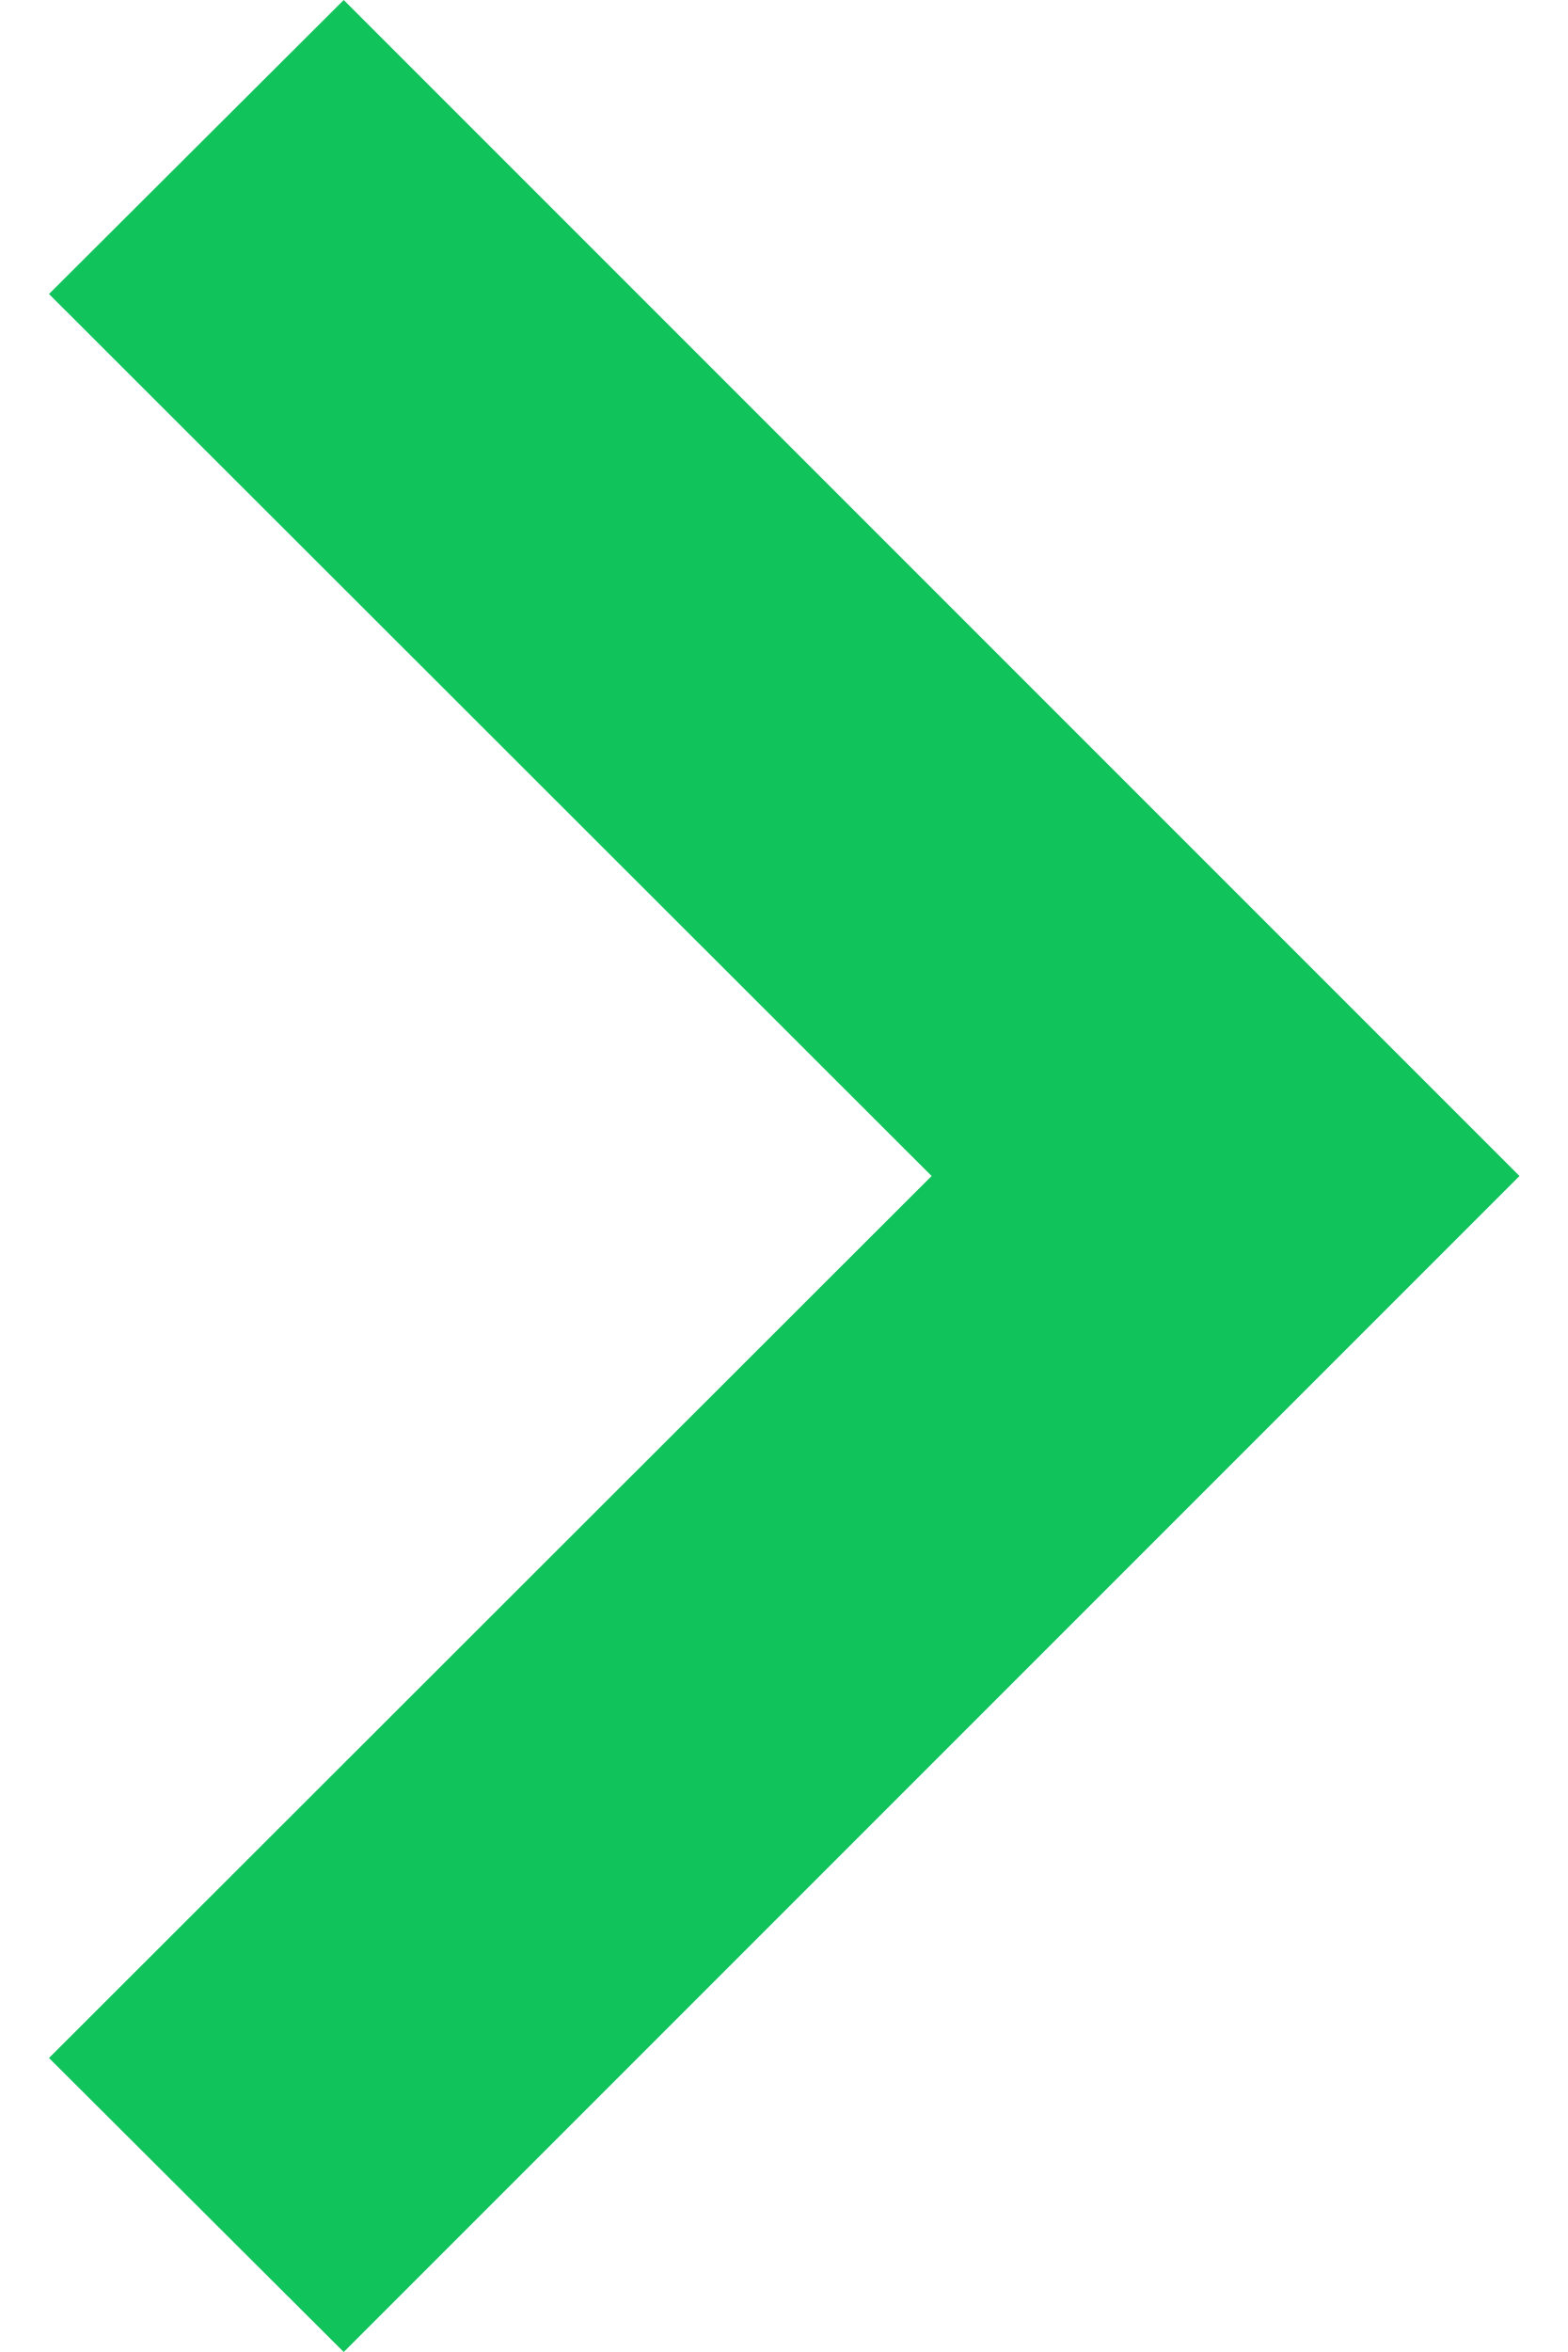
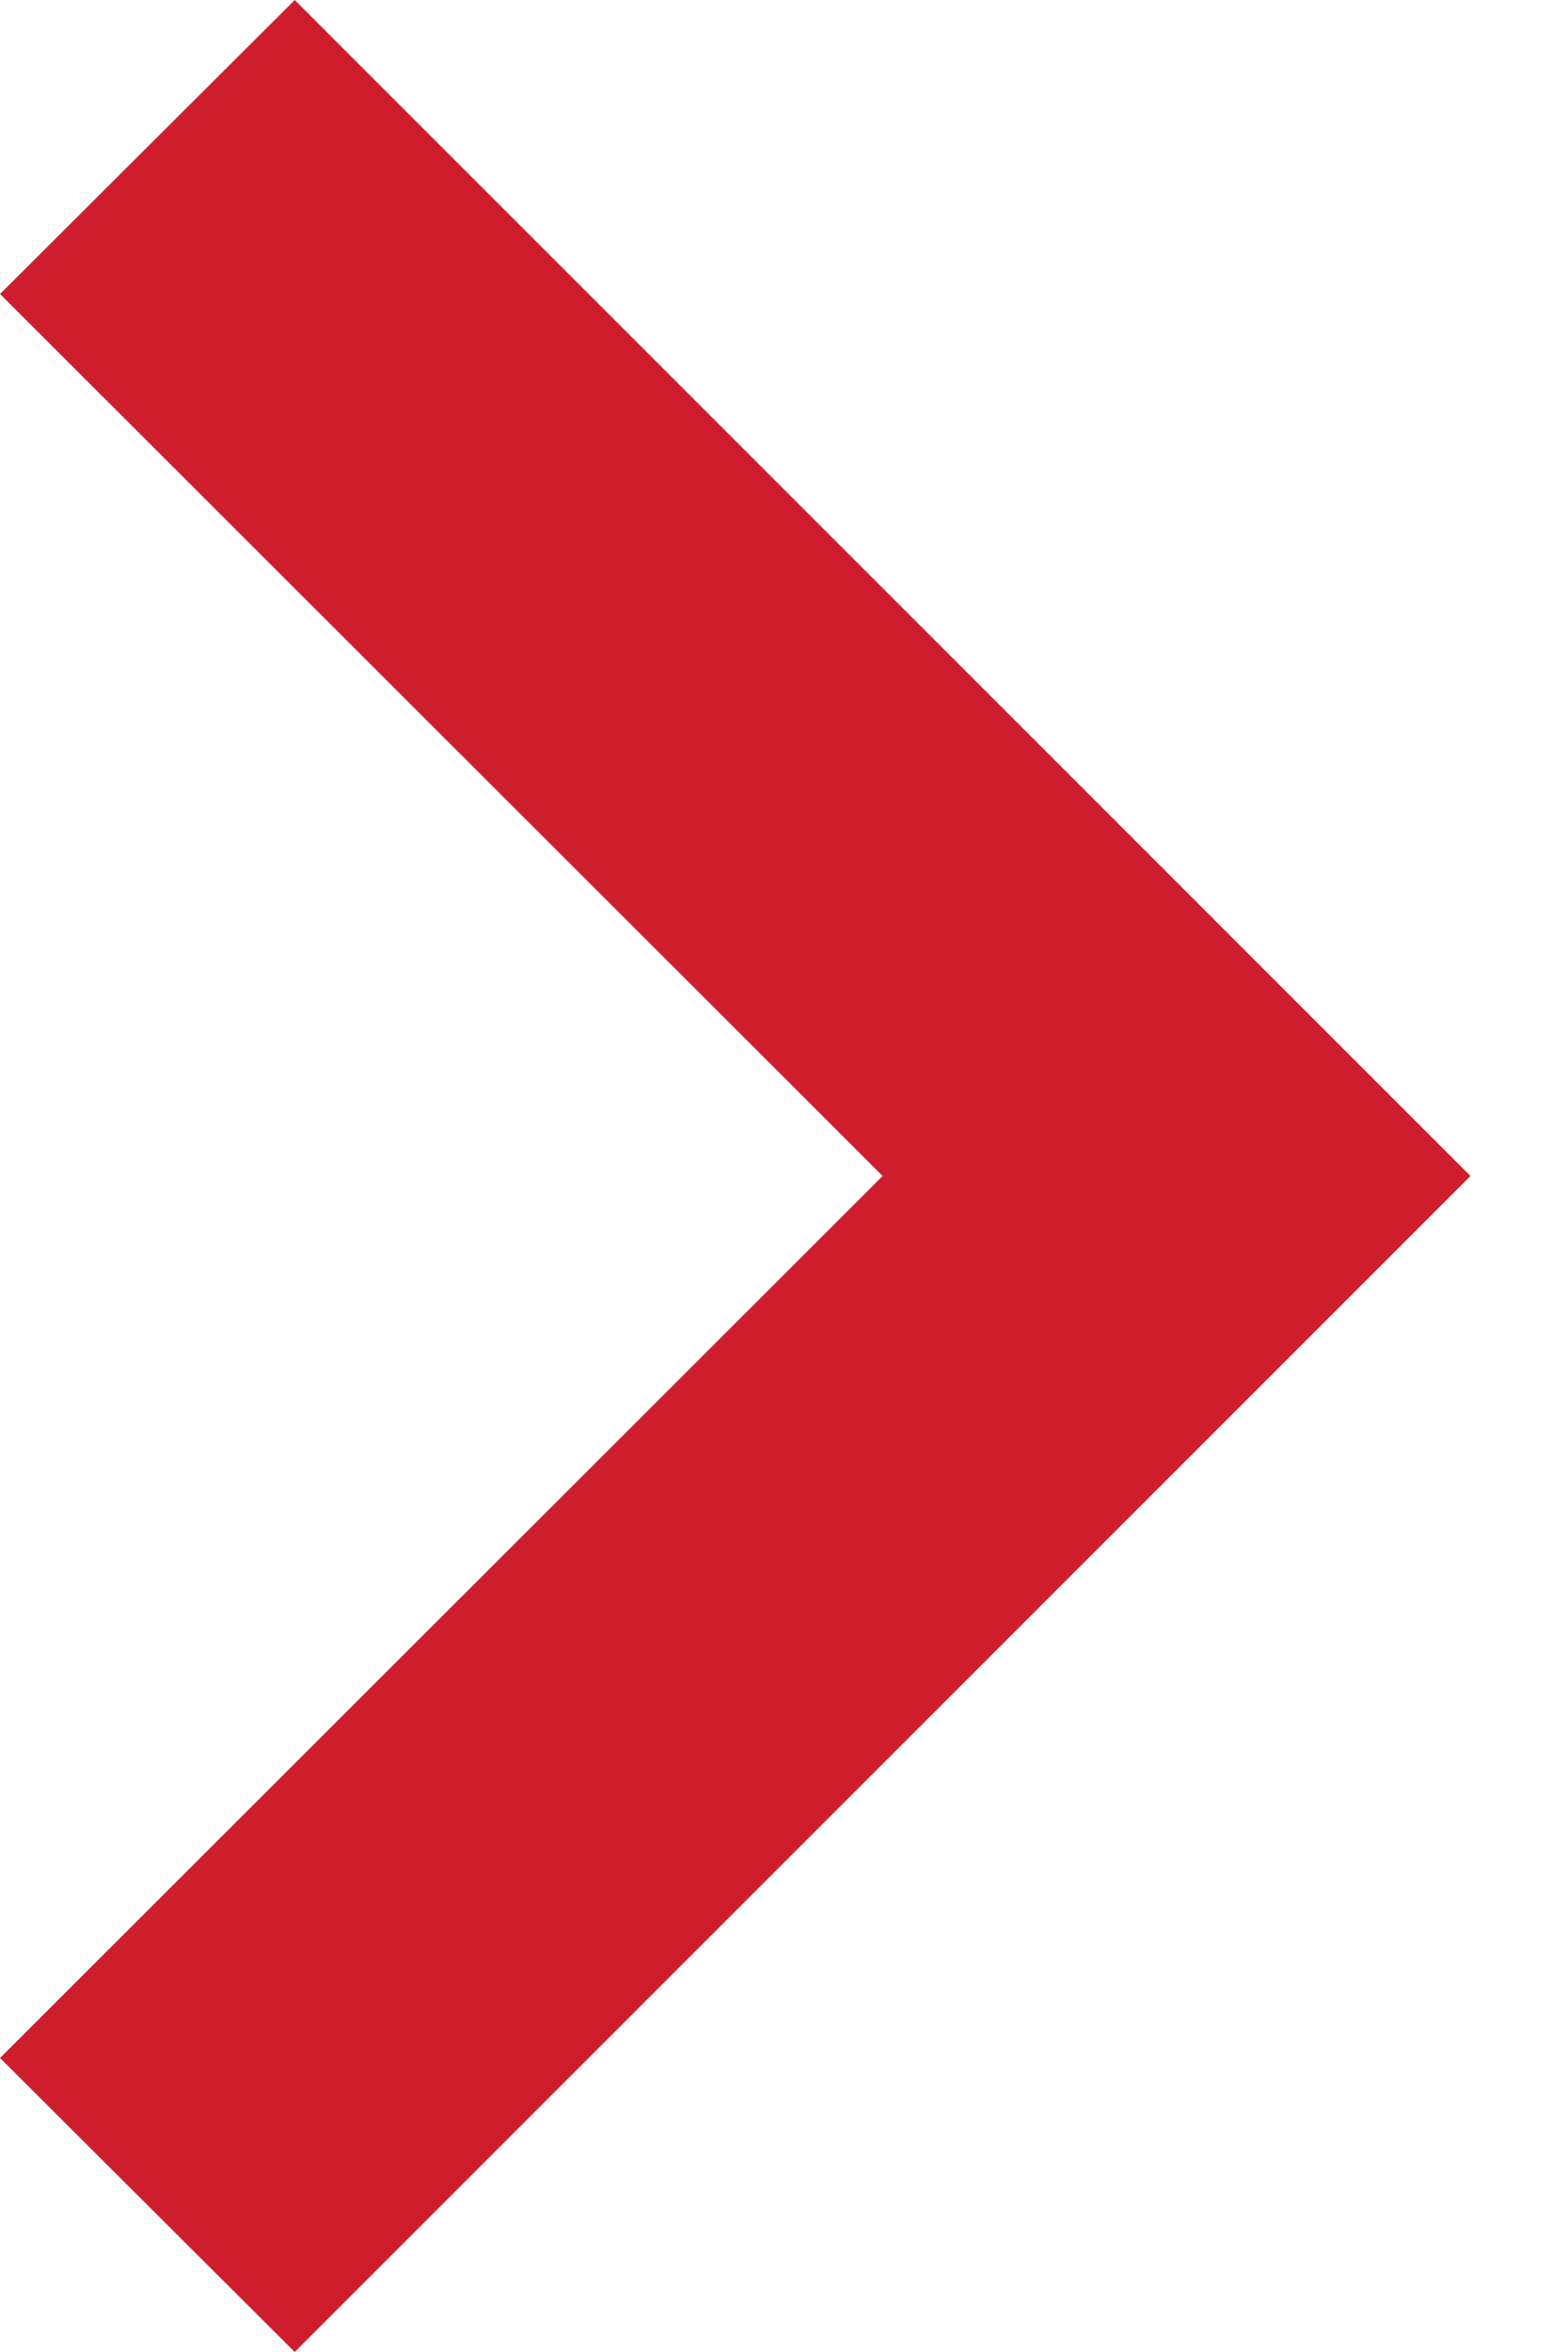
<svg xmlns="http://www.w3.org/2000/svg" width="8" height="12" viewBox="0 0 8 12" fill="none">
-   <path fill-rule="evenodd" clip-rule="evenodd" d="M1.754 0L7.754 6L1.754 12L0.25 10.5L4.754 6L0.25 1.5L1.754 0Z" fill="#10C35B" />
+   <path fill-rule="evenodd" clip-rule="evenodd" d="M1.504 0L7.504 6L1.504 12L0 10.5L4.504 6L0 1.5L1.504 0Z" fill="#CE1E2E" />
</svg>
